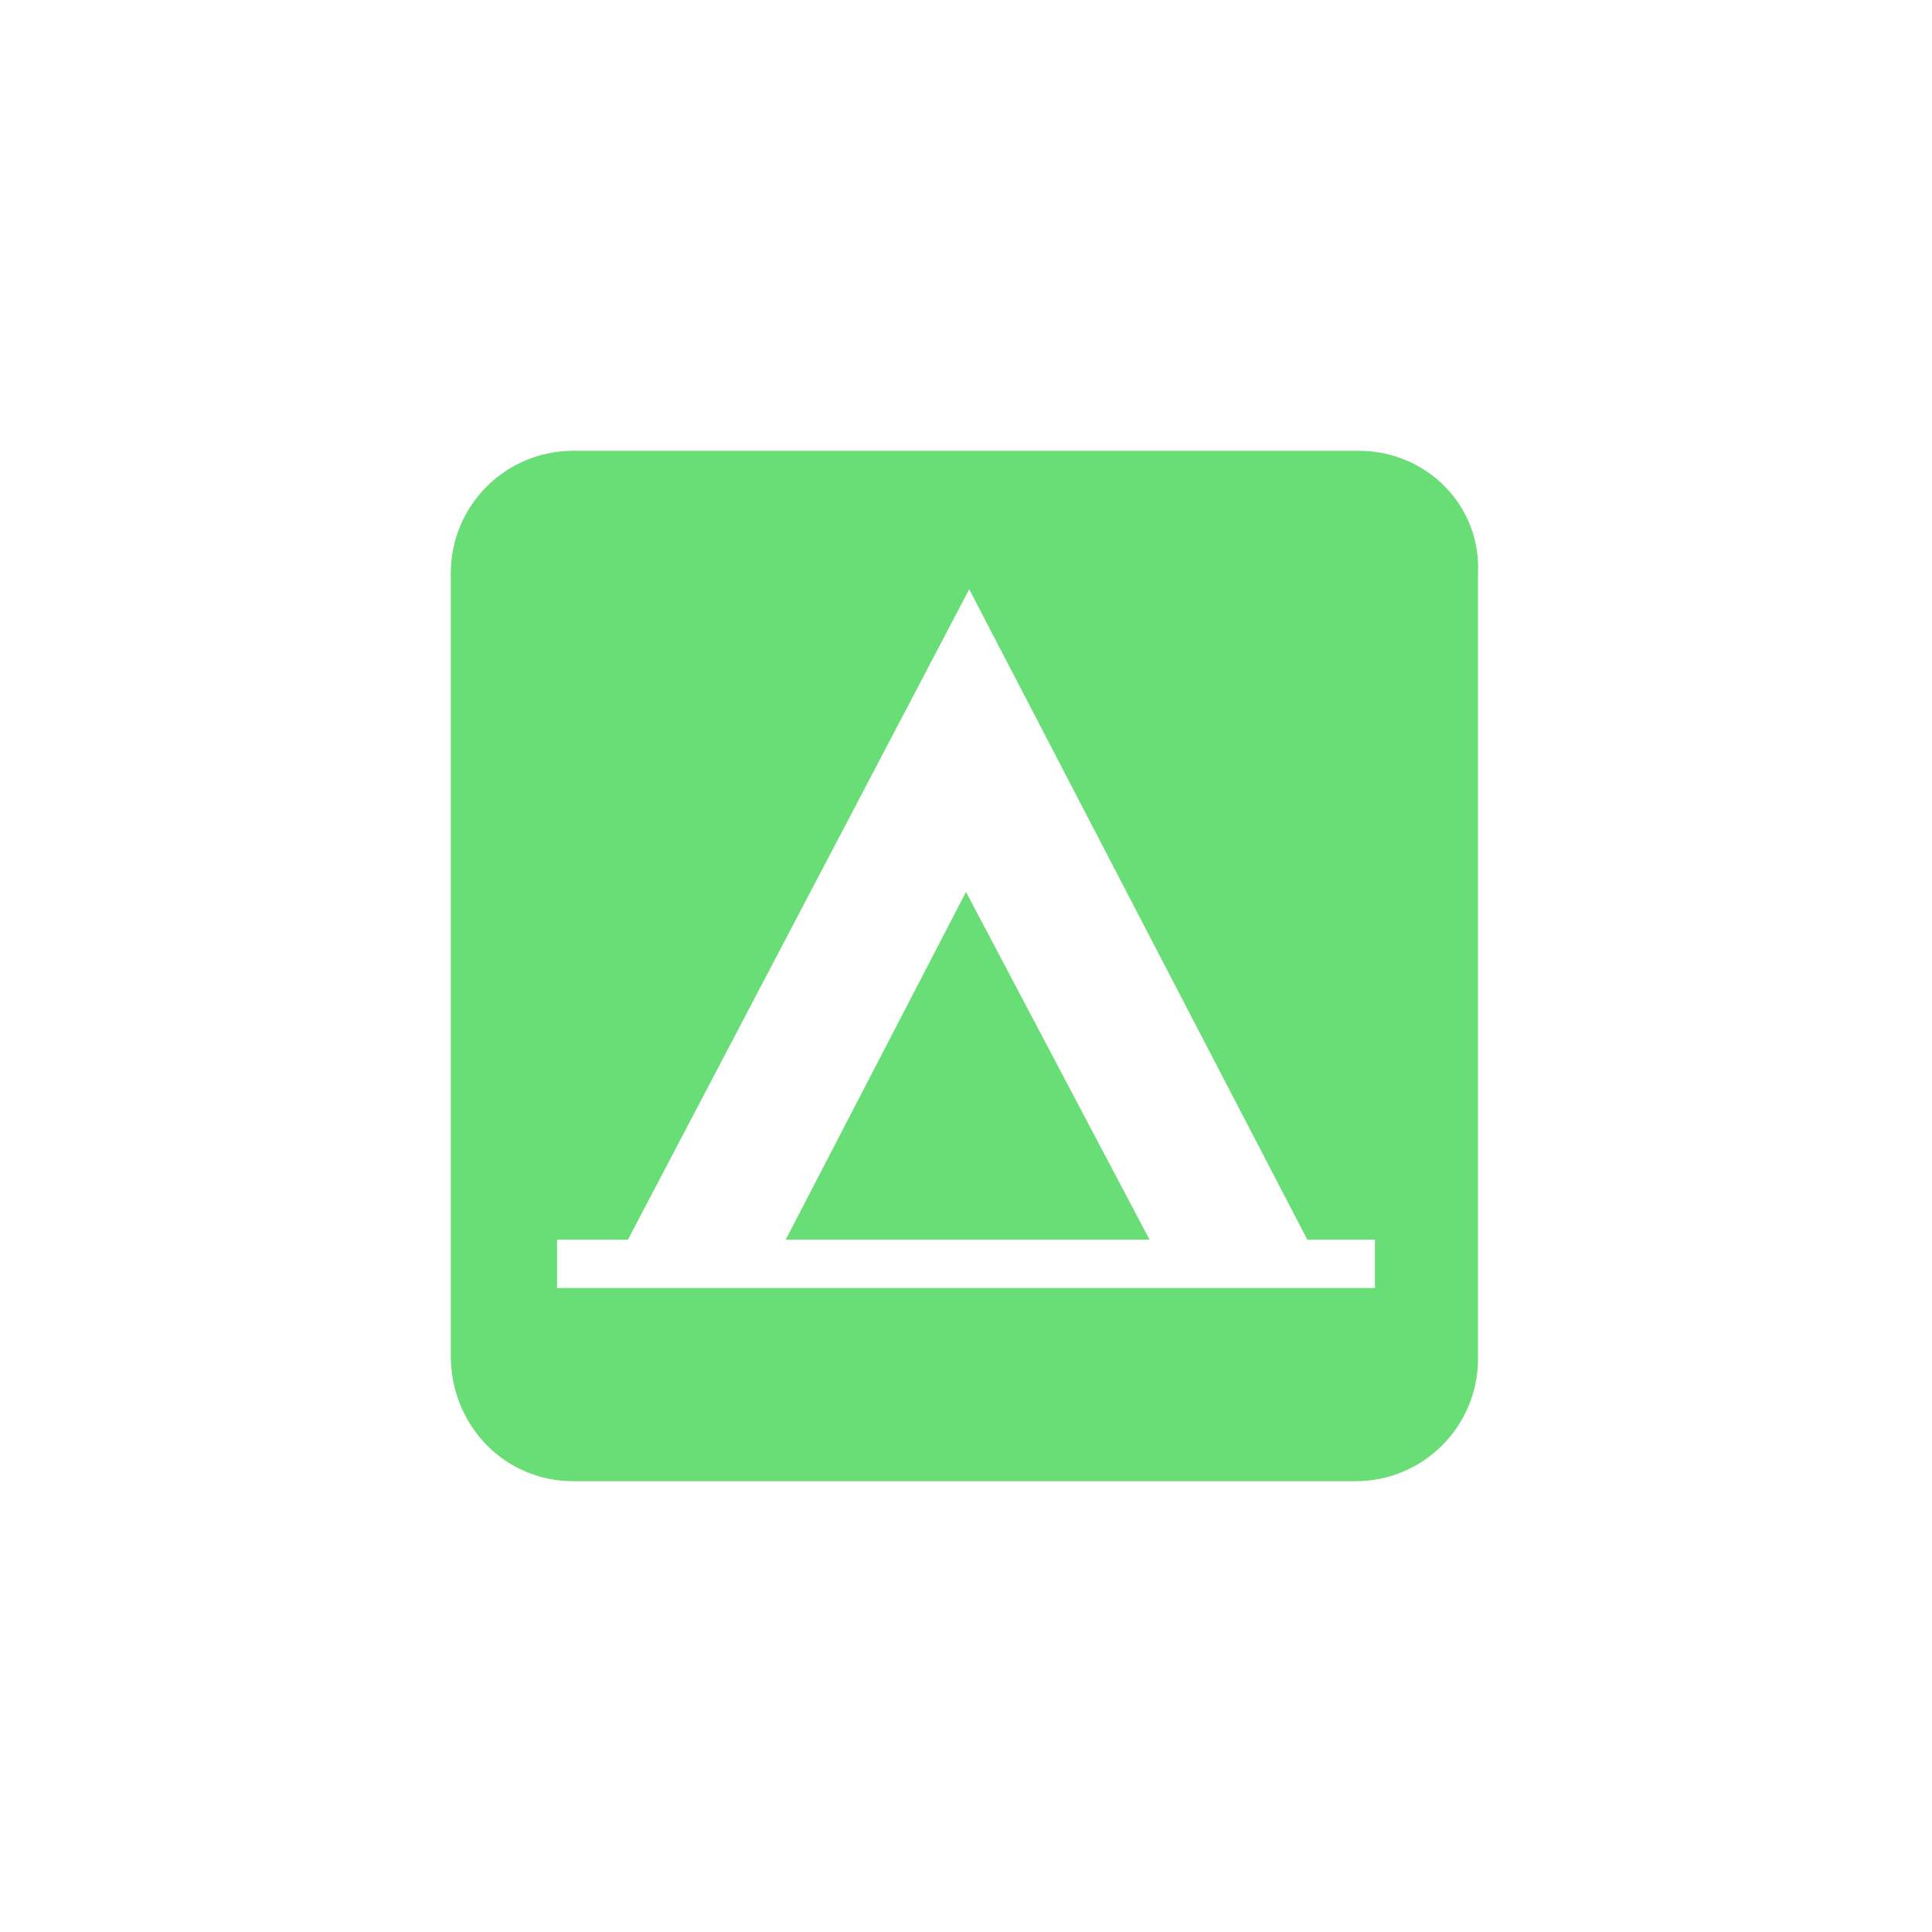
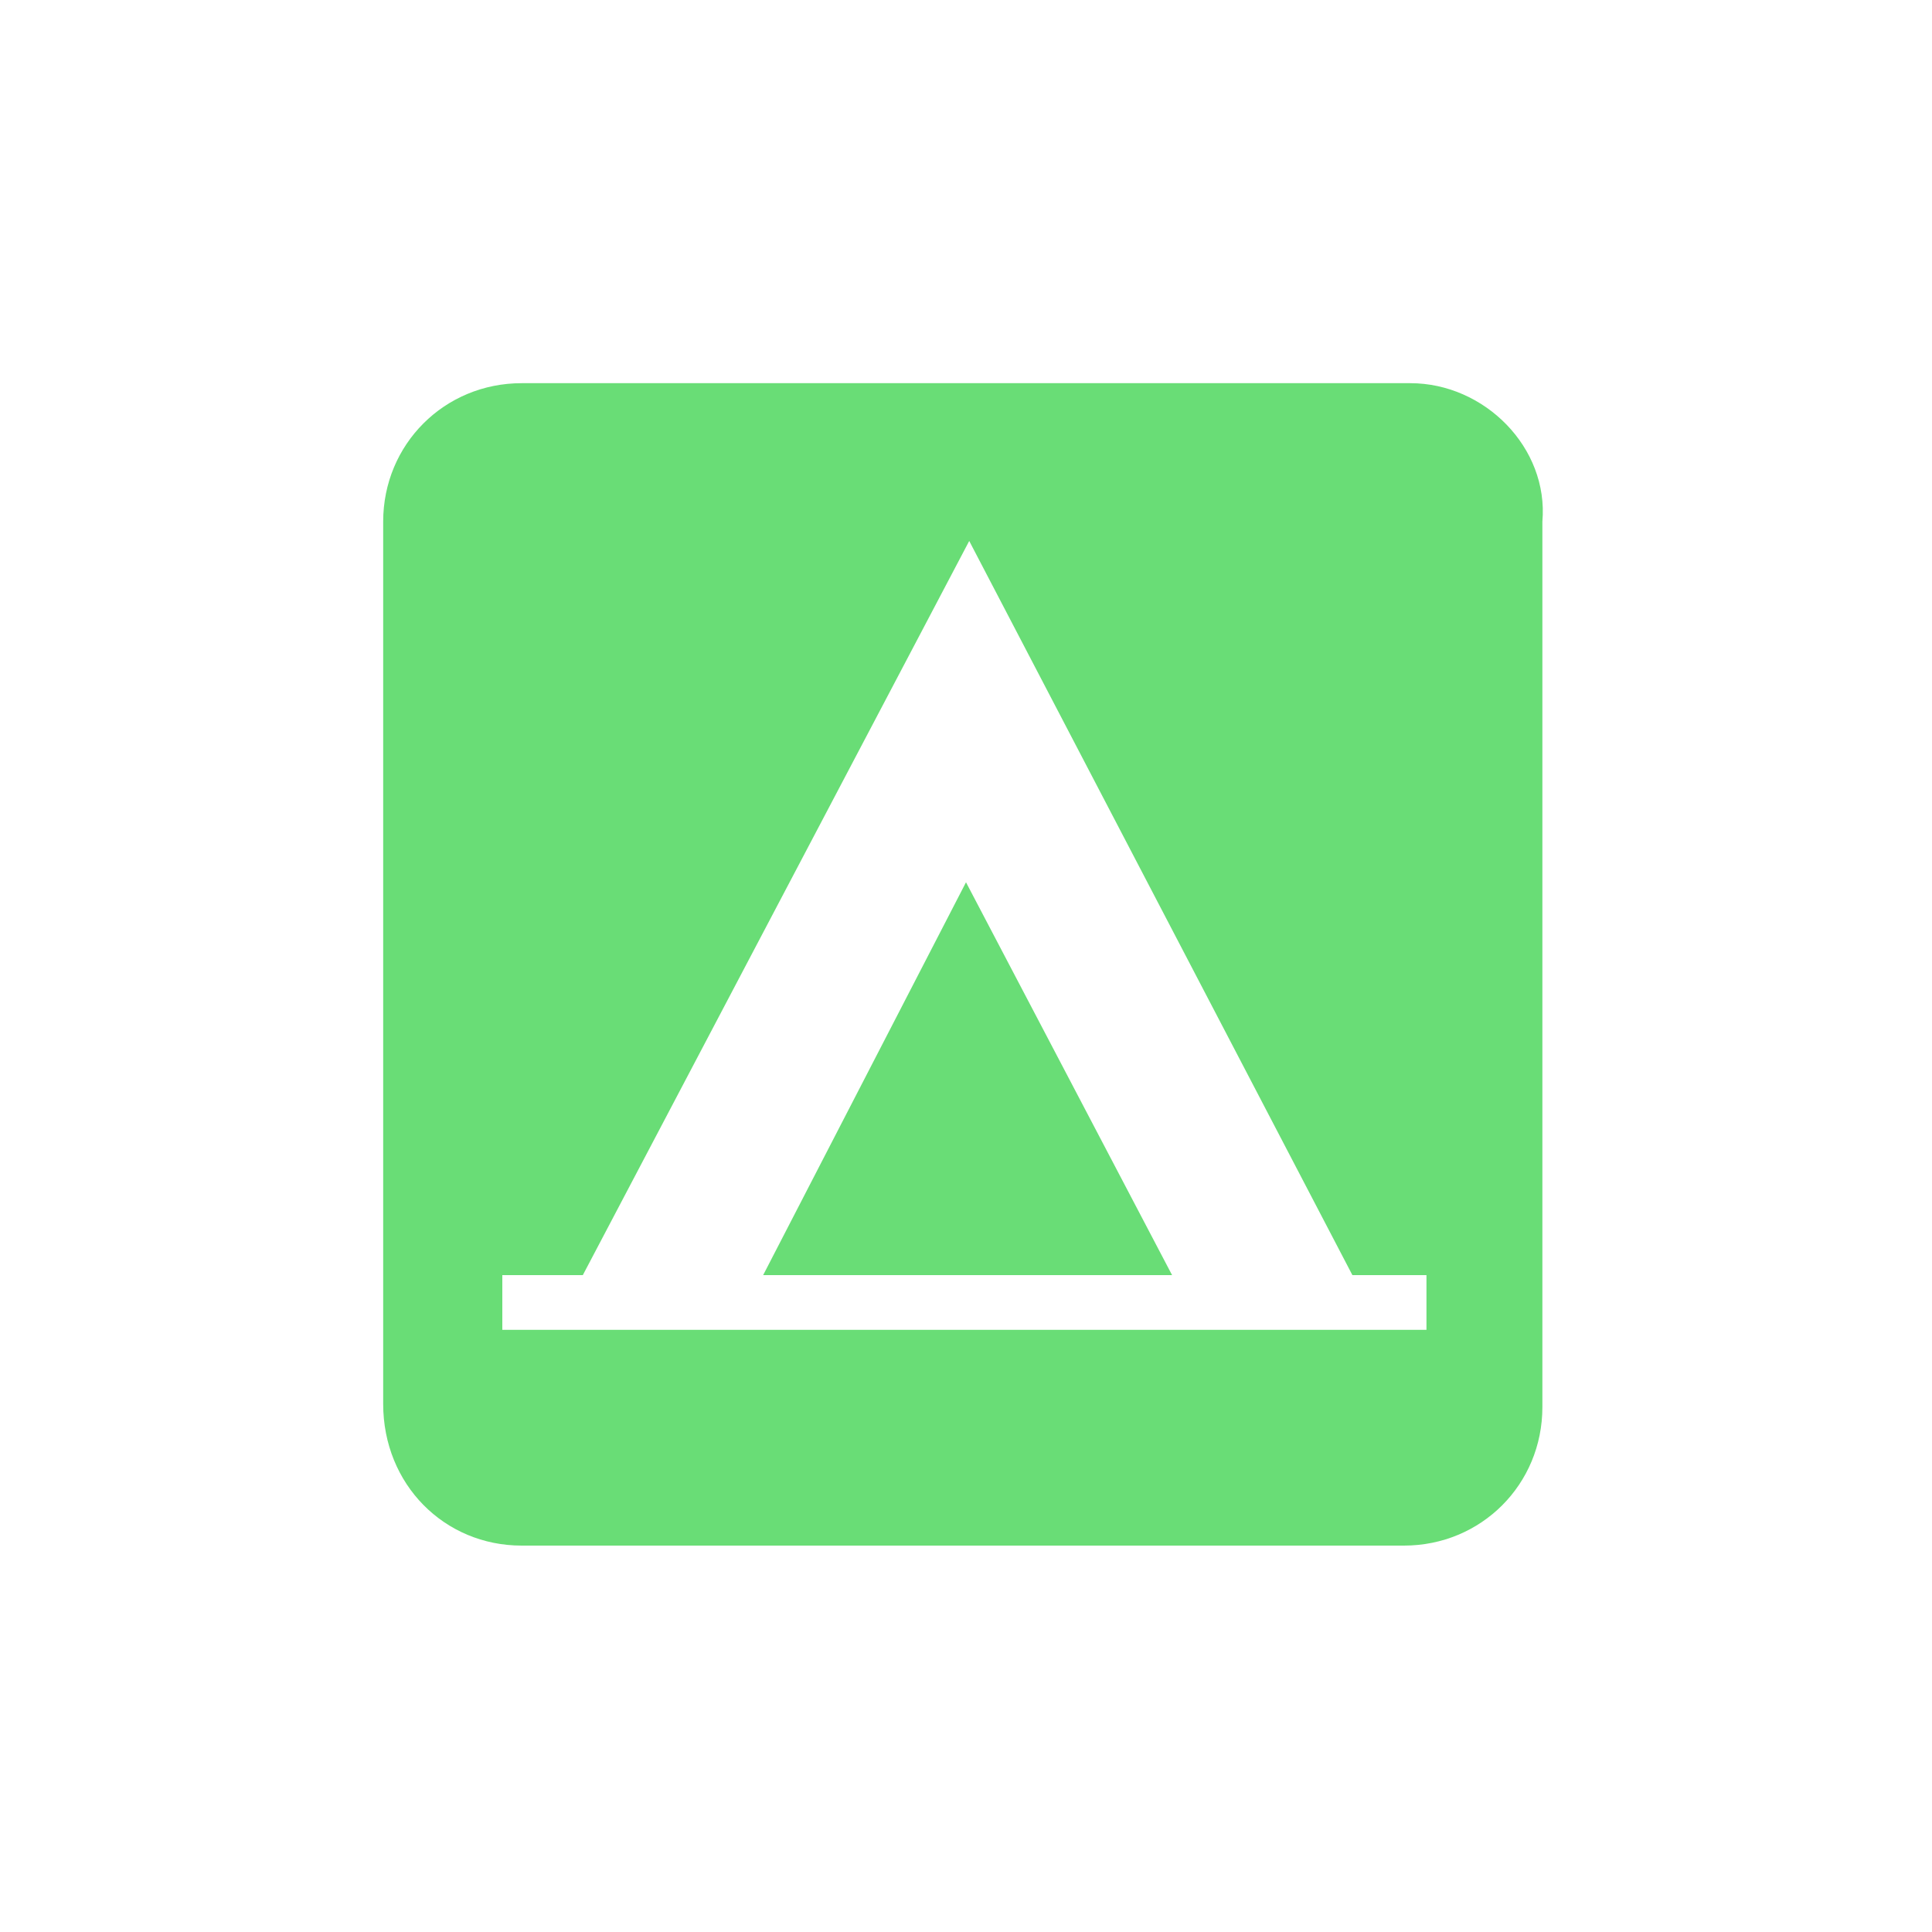
<svg xmlns="http://www.w3.org/2000/svg" version="1.1" id="Layer_1" x="0px" y="0px" width="60px" height="60px" viewBox="0 0 60 60" style="enable-background:new 0 0 60 60;" xml:space="preserve">
  <style type="text/css">
	.st0{fill:#FFFFFF;}
	.st1{fill:#69DD76;}
</style>
  <g>
    <rect class="st0" width="60" height="60" />
  </g>
  <g>
-     <path class="st1" d="M42.2,14H17.8c-2.1,0-3.8,1.7-3.8,3.8v24.3c0,2.2,1.7,3.9,3.8,3.9h24.3c2.1,0,3.8-1.7,3.8-3.8V17.8   C46,15.7,44.3,14,42.2,14z" />
-     <path class="st0" d="M24.4,38.5L30,27.7l5.7,10.8H24.4z M40.6,38.5L30.1,18.3L19.5,38.5h-2.2V40h25.4v-1.5H40.6z" />
+     <path class="st1" d="M43.8,11.9H16.2c-2.4,0-4.3,1.9-4.3,4.3v27.4c0,2.5,1.9,4.4,4.3,4.4h27.4c2.4,0,4.3-1.9,4.3-4.3V16.2   C48.1,13.9,46.1,11.9,43.8,11.9z" />
+     <path class="st0" d="M23.7,39.6L30,27.4l6.4,12.2H23.7z M42,39.6L30.1,16.8l-12,22.8h-2.5v1.7h28.7v-1.7H42z" />
  </g>
</svg>
